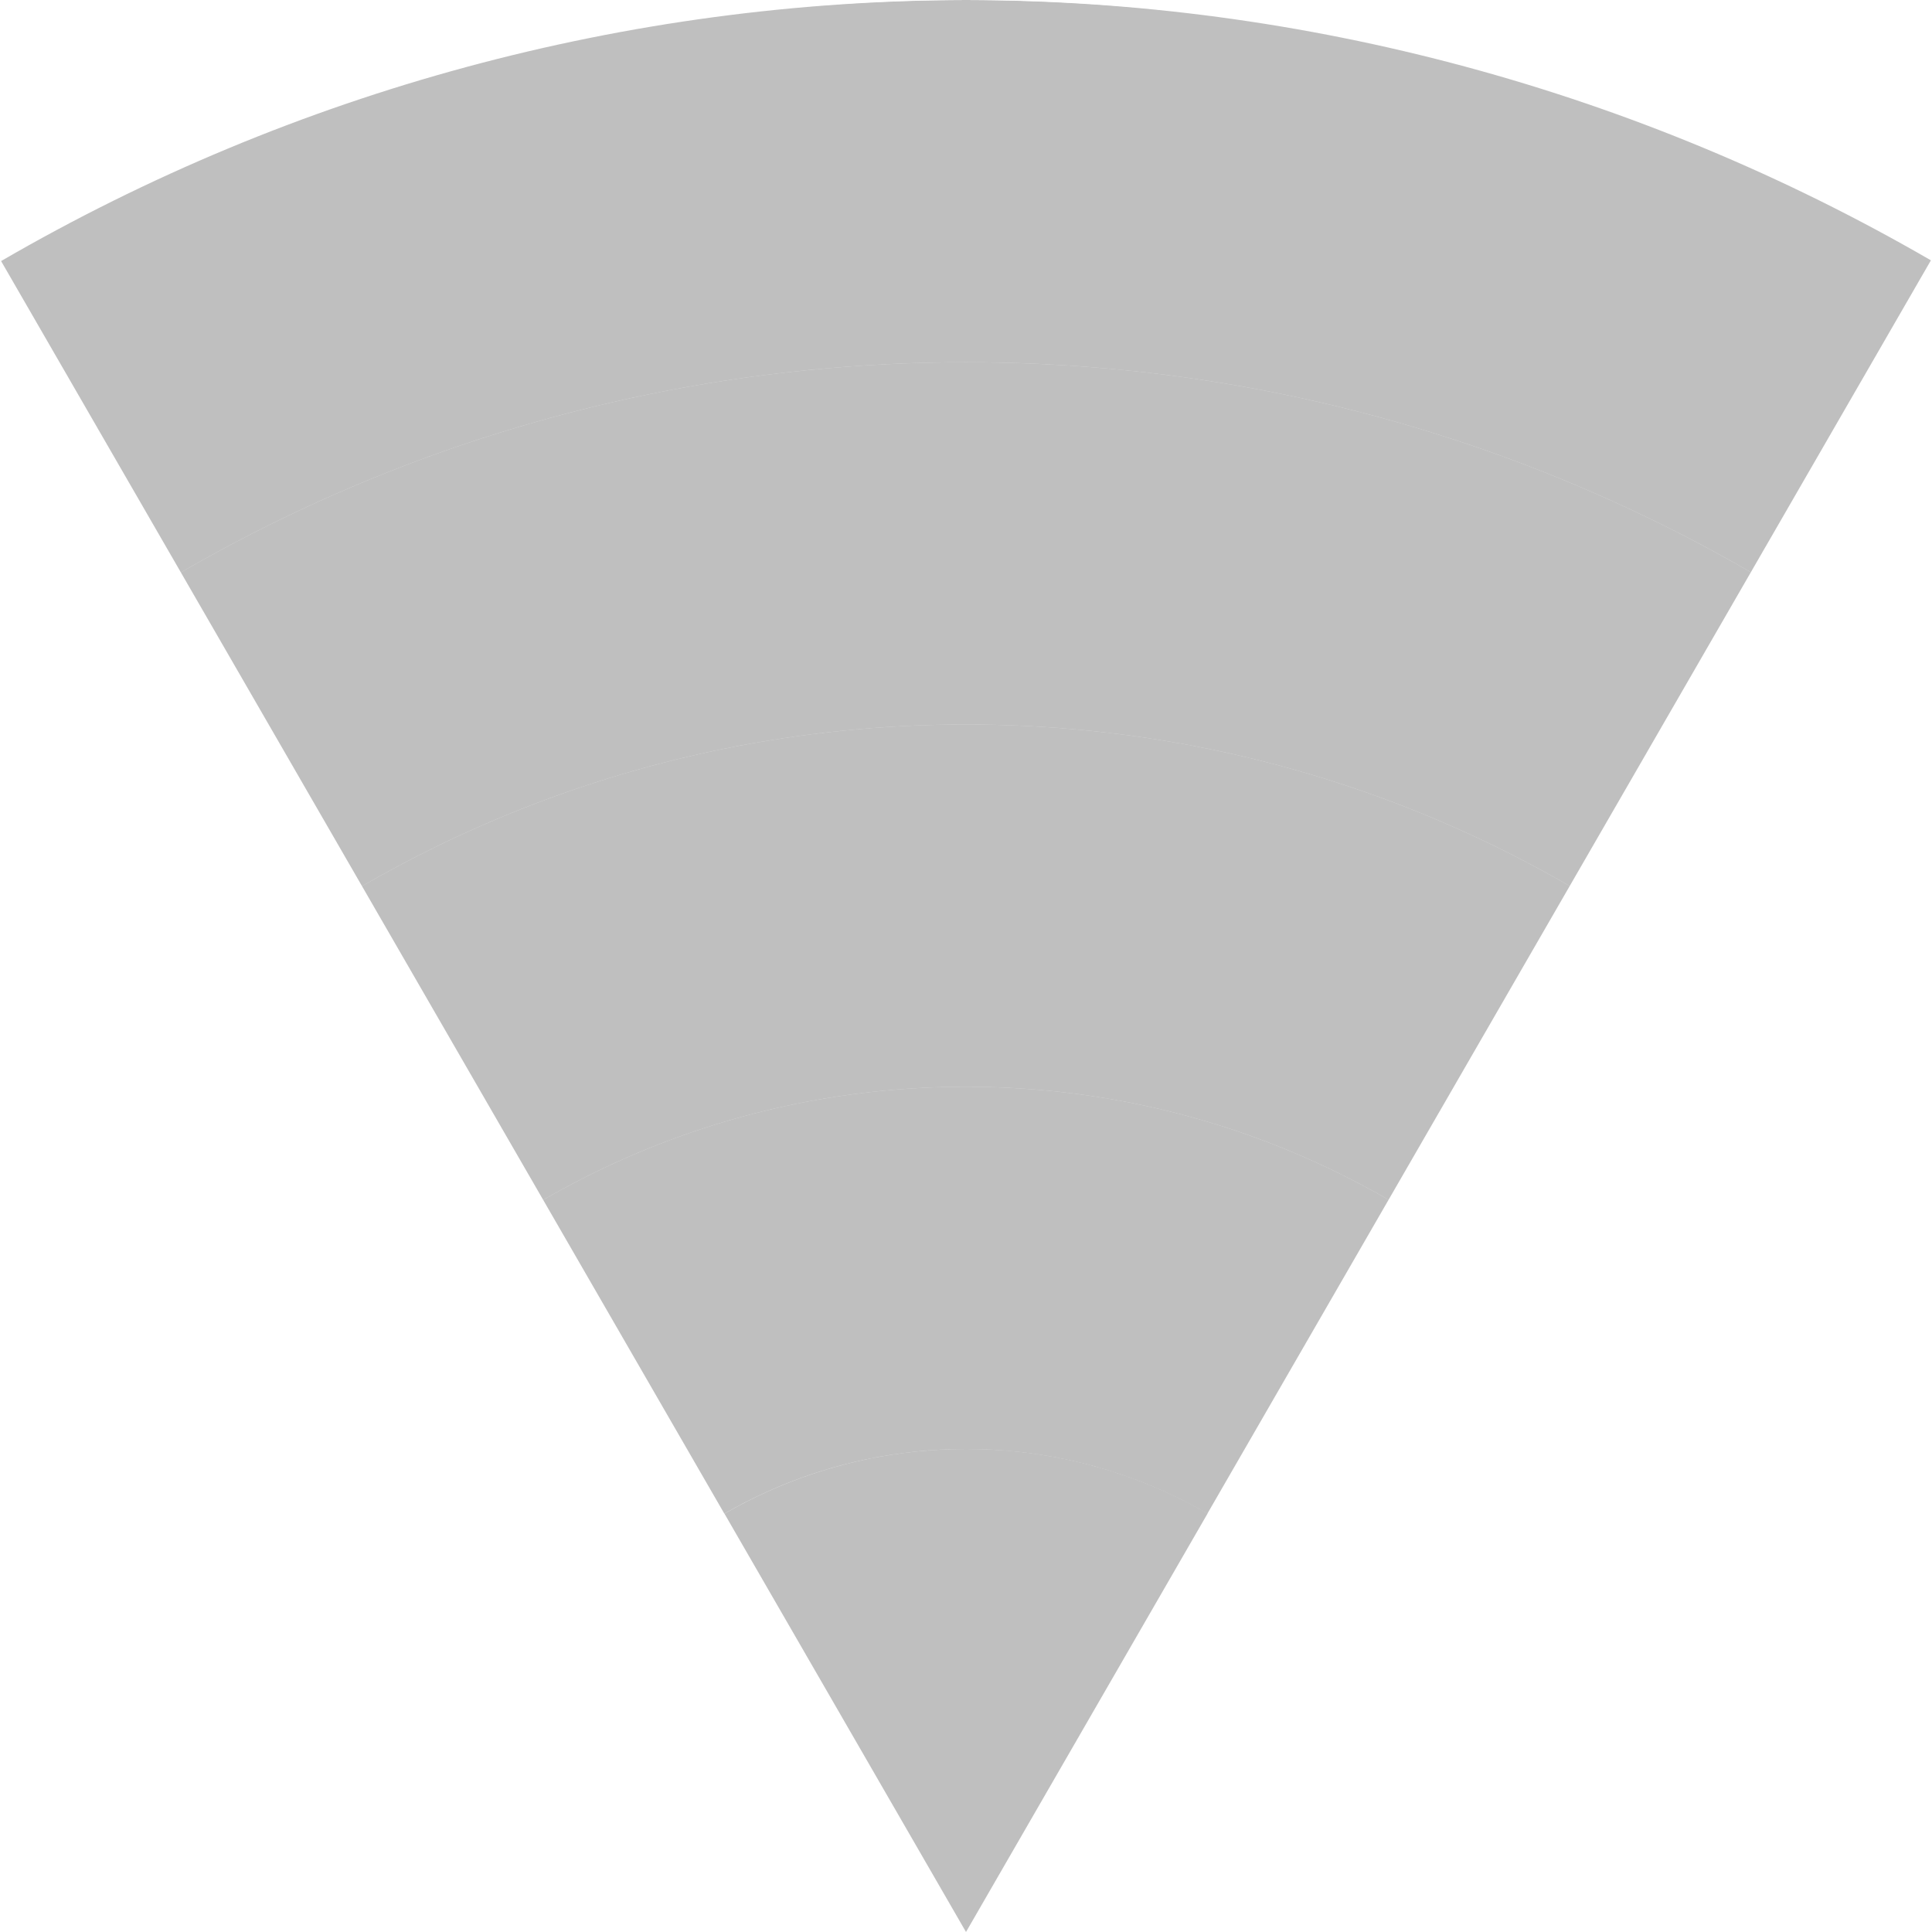
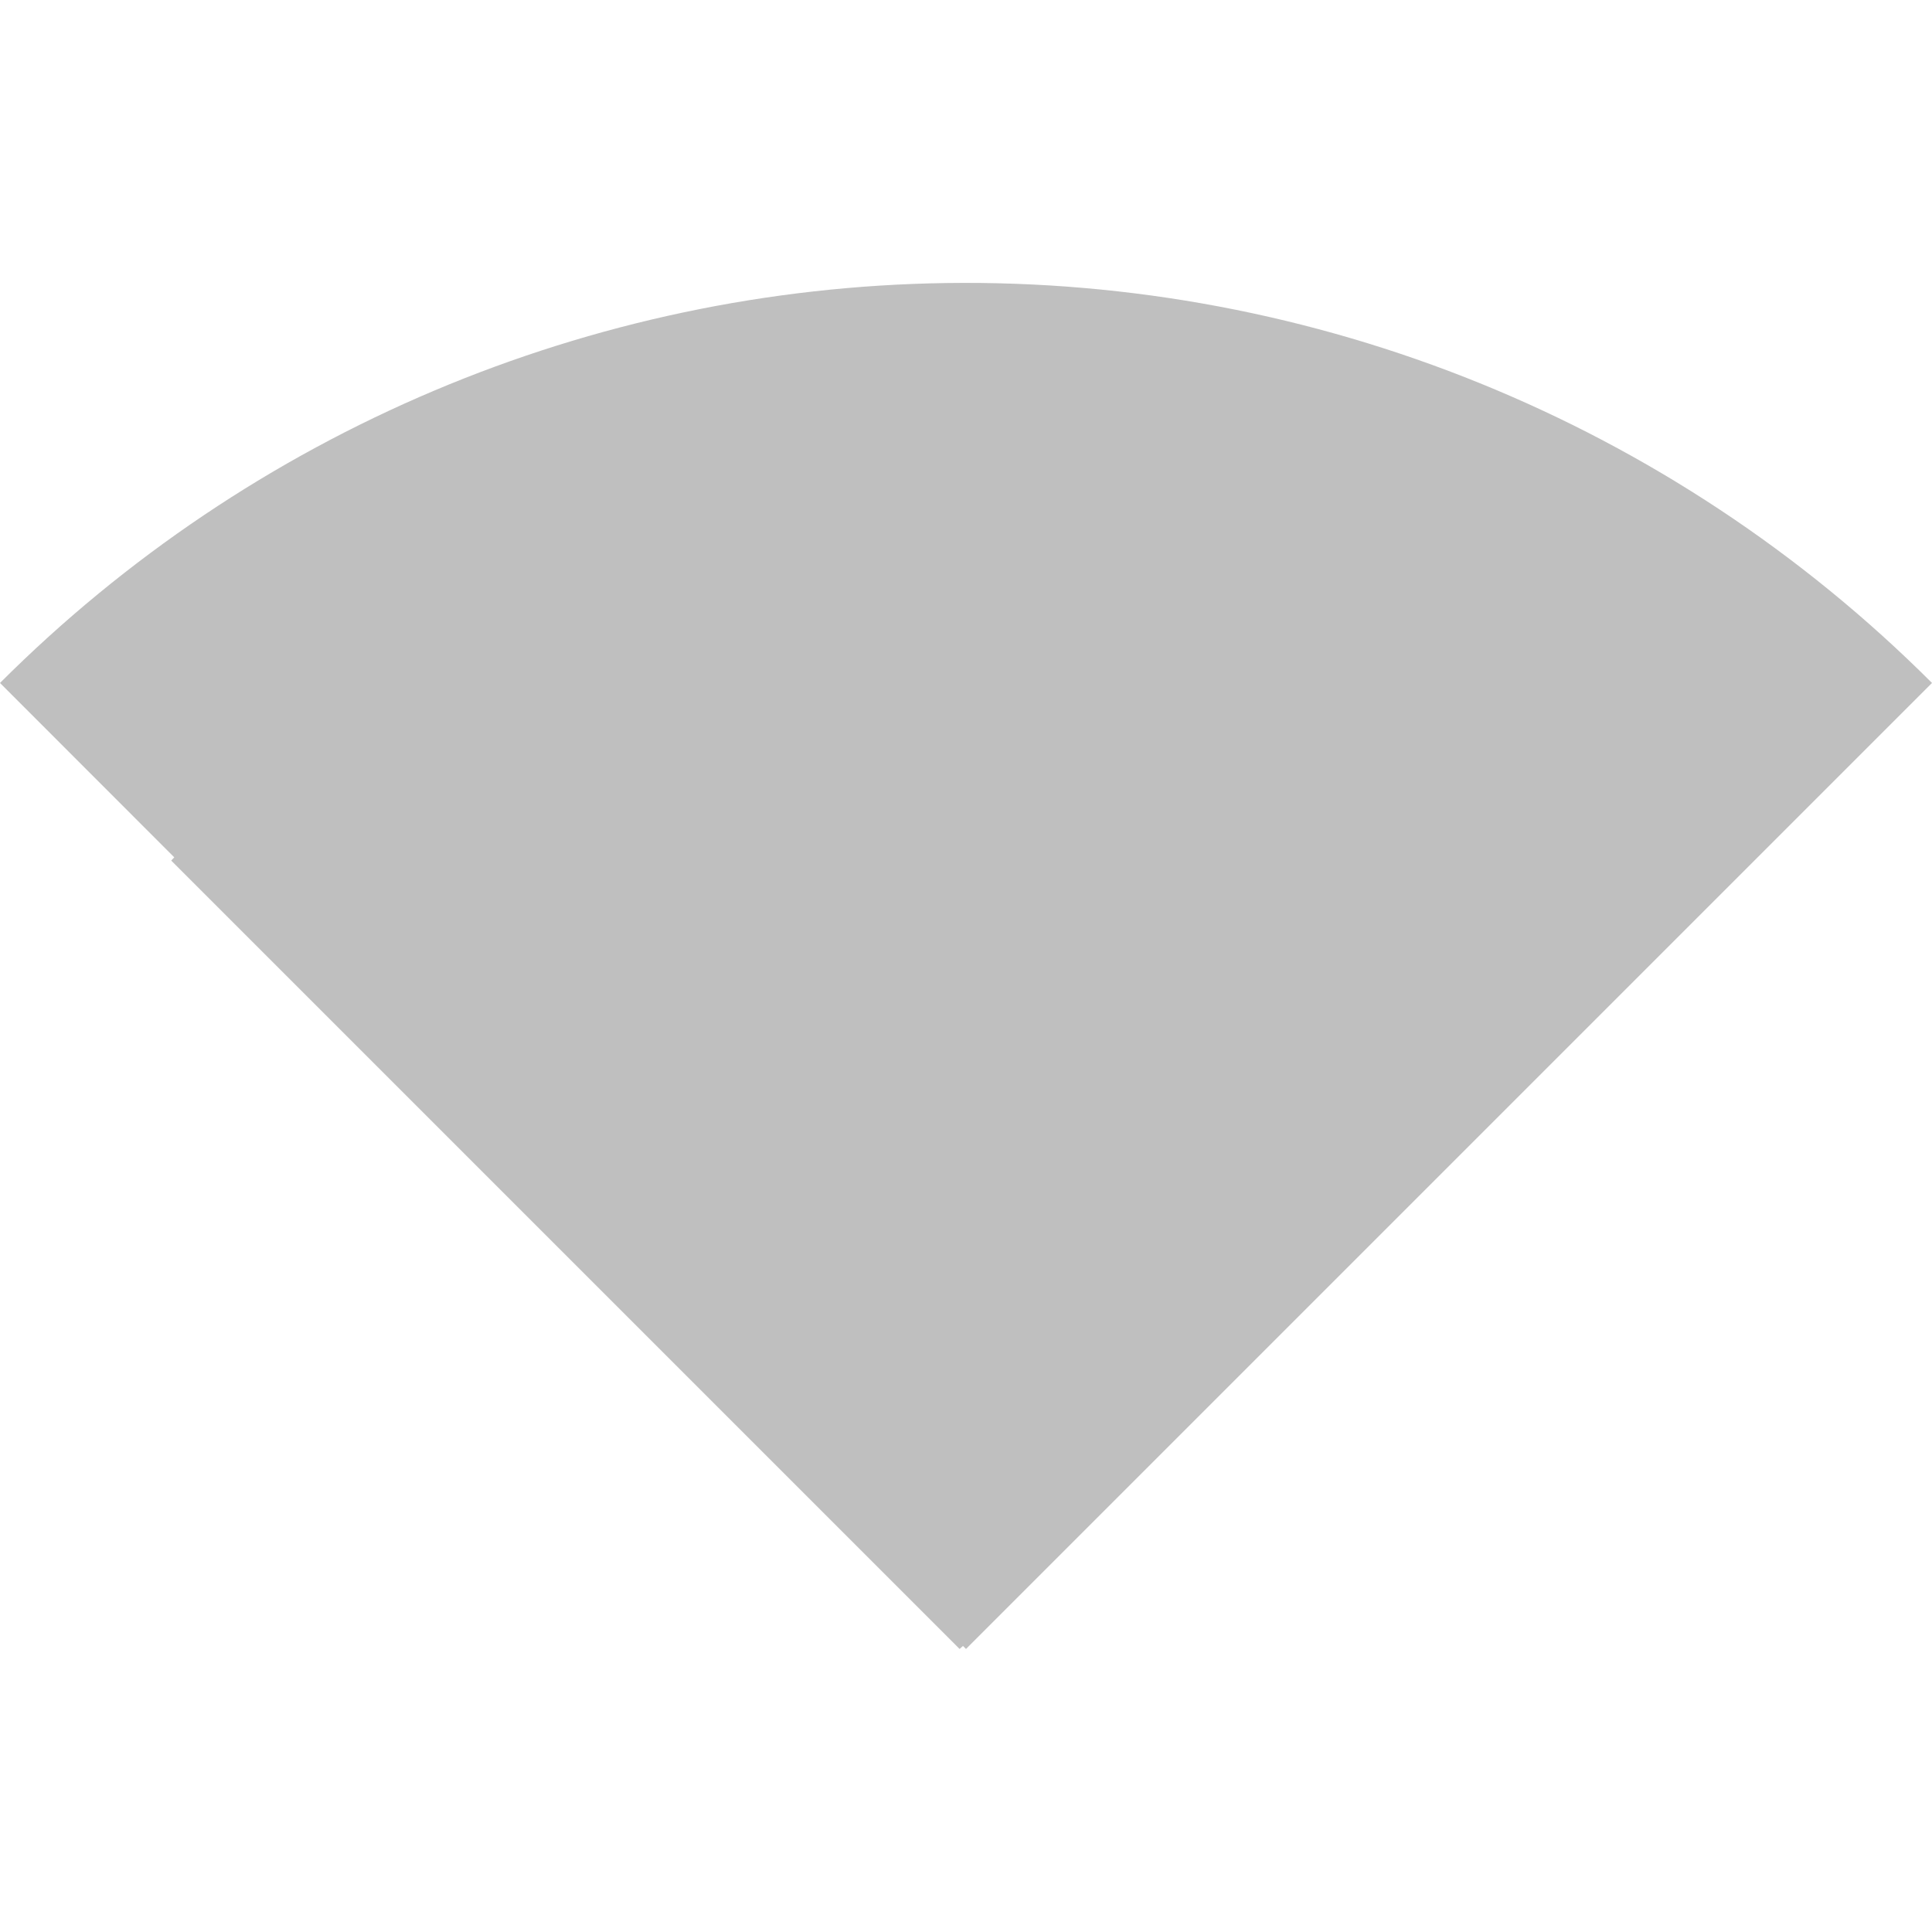
<svg xmlns="http://www.w3.org/2000/svg" height="16" width="16" version="1.1" id="svg10">
  <defs id="defs14">
    <clipPath clipPathUnits="userSpaceOnUse" id="clipPath1255">
      <path style="opacity:0.485;fill:#ff0000;fill-opacity:1;stroke:none;stroke-width:1.553;stroke-linecap:butt;stroke-linejoin:bevel;stroke-miterlimit:4;stroke-dasharray:none;stroke-opacity:1;paint-order:fill markers stroke" d="M 19.464,3.622 C 12.584,-1.2 3.424,-1.208 -3.464,3.601 L 8.008,19.984 Z" id="path1257" />
    </clipPath>
    <clipPath clipPathUnits="userSpaceOnUse" id="clipPath1259">
      <path style="opacity:0.485;fill:#ff0000;fill-opacity:1;stroke:none;stroke-width:1.553;stroke-linecap:butt;stroke-linejoin:bevel;stroke-miterlimit:4;stroke-dasharray:none;stroke-opacity:1;paint-order:fill markers stroke" d="M 19.464,3.622 C 12.584,-1.2 3.424,-1.208 -3.464,3.601 L 8.008,19.984 Z" id="path1261" />
    </clipPath>
    <clipPath clipPathUnits="userSpaceOnUse" id="clipPath1263">
      <path style="opacity:0.485;fill:#ff0000;fill-opacity:1;stroke:none;stroke-width:1.553;stroke-linecap:butt;stroke-linejoin:bevel;stroke-miterlimit:4;stroke-dasharray:none;stroke-opacity:1;paint-order:fill markers stroke" d="M 19.464,3.622 C 12.584,-1.2 3.424,-1.208 -3.464,3.601 L 8.008,19.984 Z" id="path1265" />
    </clipPath>
    <clipPath clipPathUnits="userSpaceOnUse" id="clipPath1267">
      <path style="opacity:0.485;fill:#ff0000;fill-opacity:1;stroke:none;stroke-width:1.553;stroke-linecap:butt;stroke-linejoin:bevel;stroke-miterlimit:4;stroke-dasharray:none;stroke-opacity:1;paint-order:fill markers stroke" d="M 19.464,3.622 C 12.584,-1.2 3.424,-1.208 -3.464,3.601 L 8.008,19.984 Z" id="path1269" />
    </clipPath>
    <clipPath clipPathUnits="userSpaceOnUse" id="clipPath1271">
      <path style="opacity:0.485;fill:#ff0000;fill-opacity:1;stroke:none;stroke-width:1.553;stroke-linecap:butt;stroke-linejoin:bevel;stroke-miterlimit:4;stroke-dasharray:none;stroke-opacity:1;paint-order:fill markers stroke" d="M 19.464,3.622 C 12.584,-1.2 3.424,-1.208 -3.464,3.601 L 8.008,19.984 Z" id="path1273" />
    </clipPath>
    <clipPath clipPathUnits="userSpaceOnUse" id="clipPath1109">
      <path style="opacity:0.5;fill:#d40000;fill-opacity:1;stroke:none;stroke-width:0.71;stroke-linecap:butt;stroke-linejoin:bevel;stroke-miterlimit:4;stroke-dasharray:none;stroke-opacity:1;paint-order:fill markers stroke" d="M 7.999,0 C 5.192,0.007 2.436,0.753 0.009,2.162 L 7.999,16 15.991,2.156 C 13.562,0.749 10.806,0.005 7.999,0 Z" id="path1111" />
    </clipPath>
    <clipPath clipPathUnits="userSpaceOnUse" id="clipPath1113">
      <path style="opacity:0.5;fill:#d40000;fill-opacity:1;stroke:none;stroke-width:0.71;stroke-linecap:butt;stroke-linejoin:bevel;stroke-miterlimit:4;stroke-dasharray:none;stroke-opacity:1;paint-order:fill markers stroke" d="M 7.999,0 C 5.192,0.007 2.436,0.753 0.009,2.162 L 7.999,16 15.991,2.156 C 13.562,0.749 10.806,0.005 7.999,0 Z" id="path1115" />
    </clipPath>
    <clipPath clipPathUnits="userSpaceOnUse" id="clipPath1117">
      <path style="opacity:0.5;fill:#d40000;fill-opacity:1;stroke:none;stroke-width:0.71;stroke-linecap:butt;stroke-linejoin:bevel;stroke-miterlimit:4;stroke-dasharray:none;stroke-opacity:1;paint-order:fill markers stroke" d="M 7.999,0 C 5.192,0.007 2.436,0.753 0.009,2.162 L 7.999,16 15.991,2.156 C 13.562,0.749 10.806,0.005 7.999,0 Z" id="path1119" />
    </clipPath>
    <clipPath clipPathUnits="userSpaceOnUse" id="clipPath1121">
      <path style="opacity:0.5;fill:#d40000;fill-opacity:1;stroke:none;stroke-width:0.71;stroke-linecap:butt;stroke-linejoin:bevel;stroke-miterlimit:4;stroke-dasharray:none;stroke-opacity:1;paint-order:fill markers stroke" d="M 7.999,0 C 5.192,0.007 2.436,0.753 0.009,2.162 L 7.999,16 15.991,2.156 C 13.562,0.749 10.806,0.005 7.999,0 Z" id="path1123" />
    </clipPath>
    <clipPath clipPathUnits="userSpaceOnUse" id="clipPath1125">
      <path style="opacity:0.5;fill:#d40000;fill-opacity:1;stroke:none;stroke-width:0.71;stroke-linecap:butt;stroke-linejoin:bevel;stroke-miterlimit:4;stroke-dasharray:none;stroke-opacity:1;paint-order:fill markers stroke" d="M 8,0 C 5.193,0.007 2.437,0.753 0.01,2.162 L 8,16 15.992,2.156 C 13.563,0.749 10.807,0.005 8,0 Z" id="path1127" />
    </clipPath>
  </defs>
-   <path style="opacity:0.5;fill:#808080;fill-opacity:1;stroke:none;stroke-width:3.467;stroke-linecap:butt;stroke-linejoin:bevel;stroke-miterlimit:4;stroke-dasharray:none;stroke-opacity:1;paint-order:fill markers stroke" d="M 8 0 A 16 16 0 0 0 -8 16 A 16 16 0 0 0 8.002 32 A 16 16 0 0 0 24 16 A 16 16 0 0 0 8 0 z M 8 3 A 13 13 0 0 1 21 16 A 13 13 0 0 1 8 29 A 13 13 0 0 1 -5 16 A 13 13 0 0 1 8 3 z " id="path900" clip-path="url(#clipPath1109)" />
-   <path style="opacity:0.5;fill:#808080;fill-opacity:1;stroke:none;stroke-width:2.817;stroke-linecap:butt;stroke-linejoin:bevel;stroke-miterlimit:4;stroke-dasharray:none;stroke-opacity:1;paint-order:fill markers stroke" d="M 8 3 A 13 13 0 0 0 -5 16 A 13 13 0 0 0 8 29 A 13 13 0 0 0 21 16 A 13 13 0 0 0 8 3 z M 8 6 A 10 10 0 0 1 18 16 A 10 10 0 0 1 8 26 A 10 10 0 0 1 -2 16 A 10 10 0 0 1 8 6 z " id="path900-5" clip-path="url(#clipPath1113)" />
-   <path style="opacity:0.5;fill:#808080;fill-opacity:1;stroke:none;stroke-width:2.167;stroke-linecap:butt;stroke-linejoin:bevel;stroke-miterlimit:4;stroke-dasharray:none;stroke-opacity:1;paint-order:fill markers stroke" d="M 8 6 A 10 10 0 0 0 -2 16 A 10 10 0 0 0 8 26 A 10 10 0 0 0 18 16 A 10 10 0 0 0 8 6 z M 8 9 A 7 7 0 0 1 15 16 A 7 7 0 0 1 8 23 A 7 7 0 0 1 1 16 A 7 7 0 0 1 8 9 z " id="path900-5-6" clip-path="url(#clipPath1117)" />
-   <path style="opacity:0.5;fill:#808080;fill-opacity:1;stroke:none;stroke-width:1.517;stroke-linecap:butt;stroke-linejoin:bevel;stroke-miterlimit:4;stroke-dasharray:none;stroke-opacity:1;paint-order:fill markers stroke" d="M 8 9 A 7 7 0 0 0 1 16 A 7 7 0 0 0 8 23 A 7 7 0 0 0 15 16 A 7 7 0 0 0 8 9 z M 8 12 A 4 4 0 0 1 12 16 A 4 4 0 0 1 8 20 A 4 4 0 0 1 4 16 A 4 4 0 0 1 8 12 z " id="path900-5-6-2" clip-path="url(#clipPath1121)" />
-   <circle style="opacity:0.5;fill:#808080;fill-opacity:1;stroke:none;stroke-width:0.867;stroke-linecap:butt;stroke-linejoin:bevel;stroke-miterlimit:4;stroke-dasharray:none;stroke-opacity:1;paint-order:fill markers stroke" id="path900-5-6-2-9" cx="8.001" cy="16" r="4" clip-path="url(#clipPath1125)" />
+   <path style="opacity:0.5;fill:#808080;fill-opacity:1;fill-rule:nonzero;stroke:none;stroke-width:8.229;stroke-linecap:butt;stroke-linejoin:bevel;stroke-miterlimit:4;stroke-dasharray:none;stroke-opacity:1;paint-order:fill markers stroke" d="M 7.834 2.344 A 11.314 11.314 0 0 0 0 5.656 L 1.443 7.1 A 9.192 9.192 0 0 0 1.418 7.127 L 2.918 8.627 L 4.418 10.127 L 5.918 11.627 L 7.947 13.656 L 7.975 13.631 L 8 13.656 L 16 5.656 A 11.314 11.314 0 0 0 7.834 2.344 z " id="path836" />
</svg>
